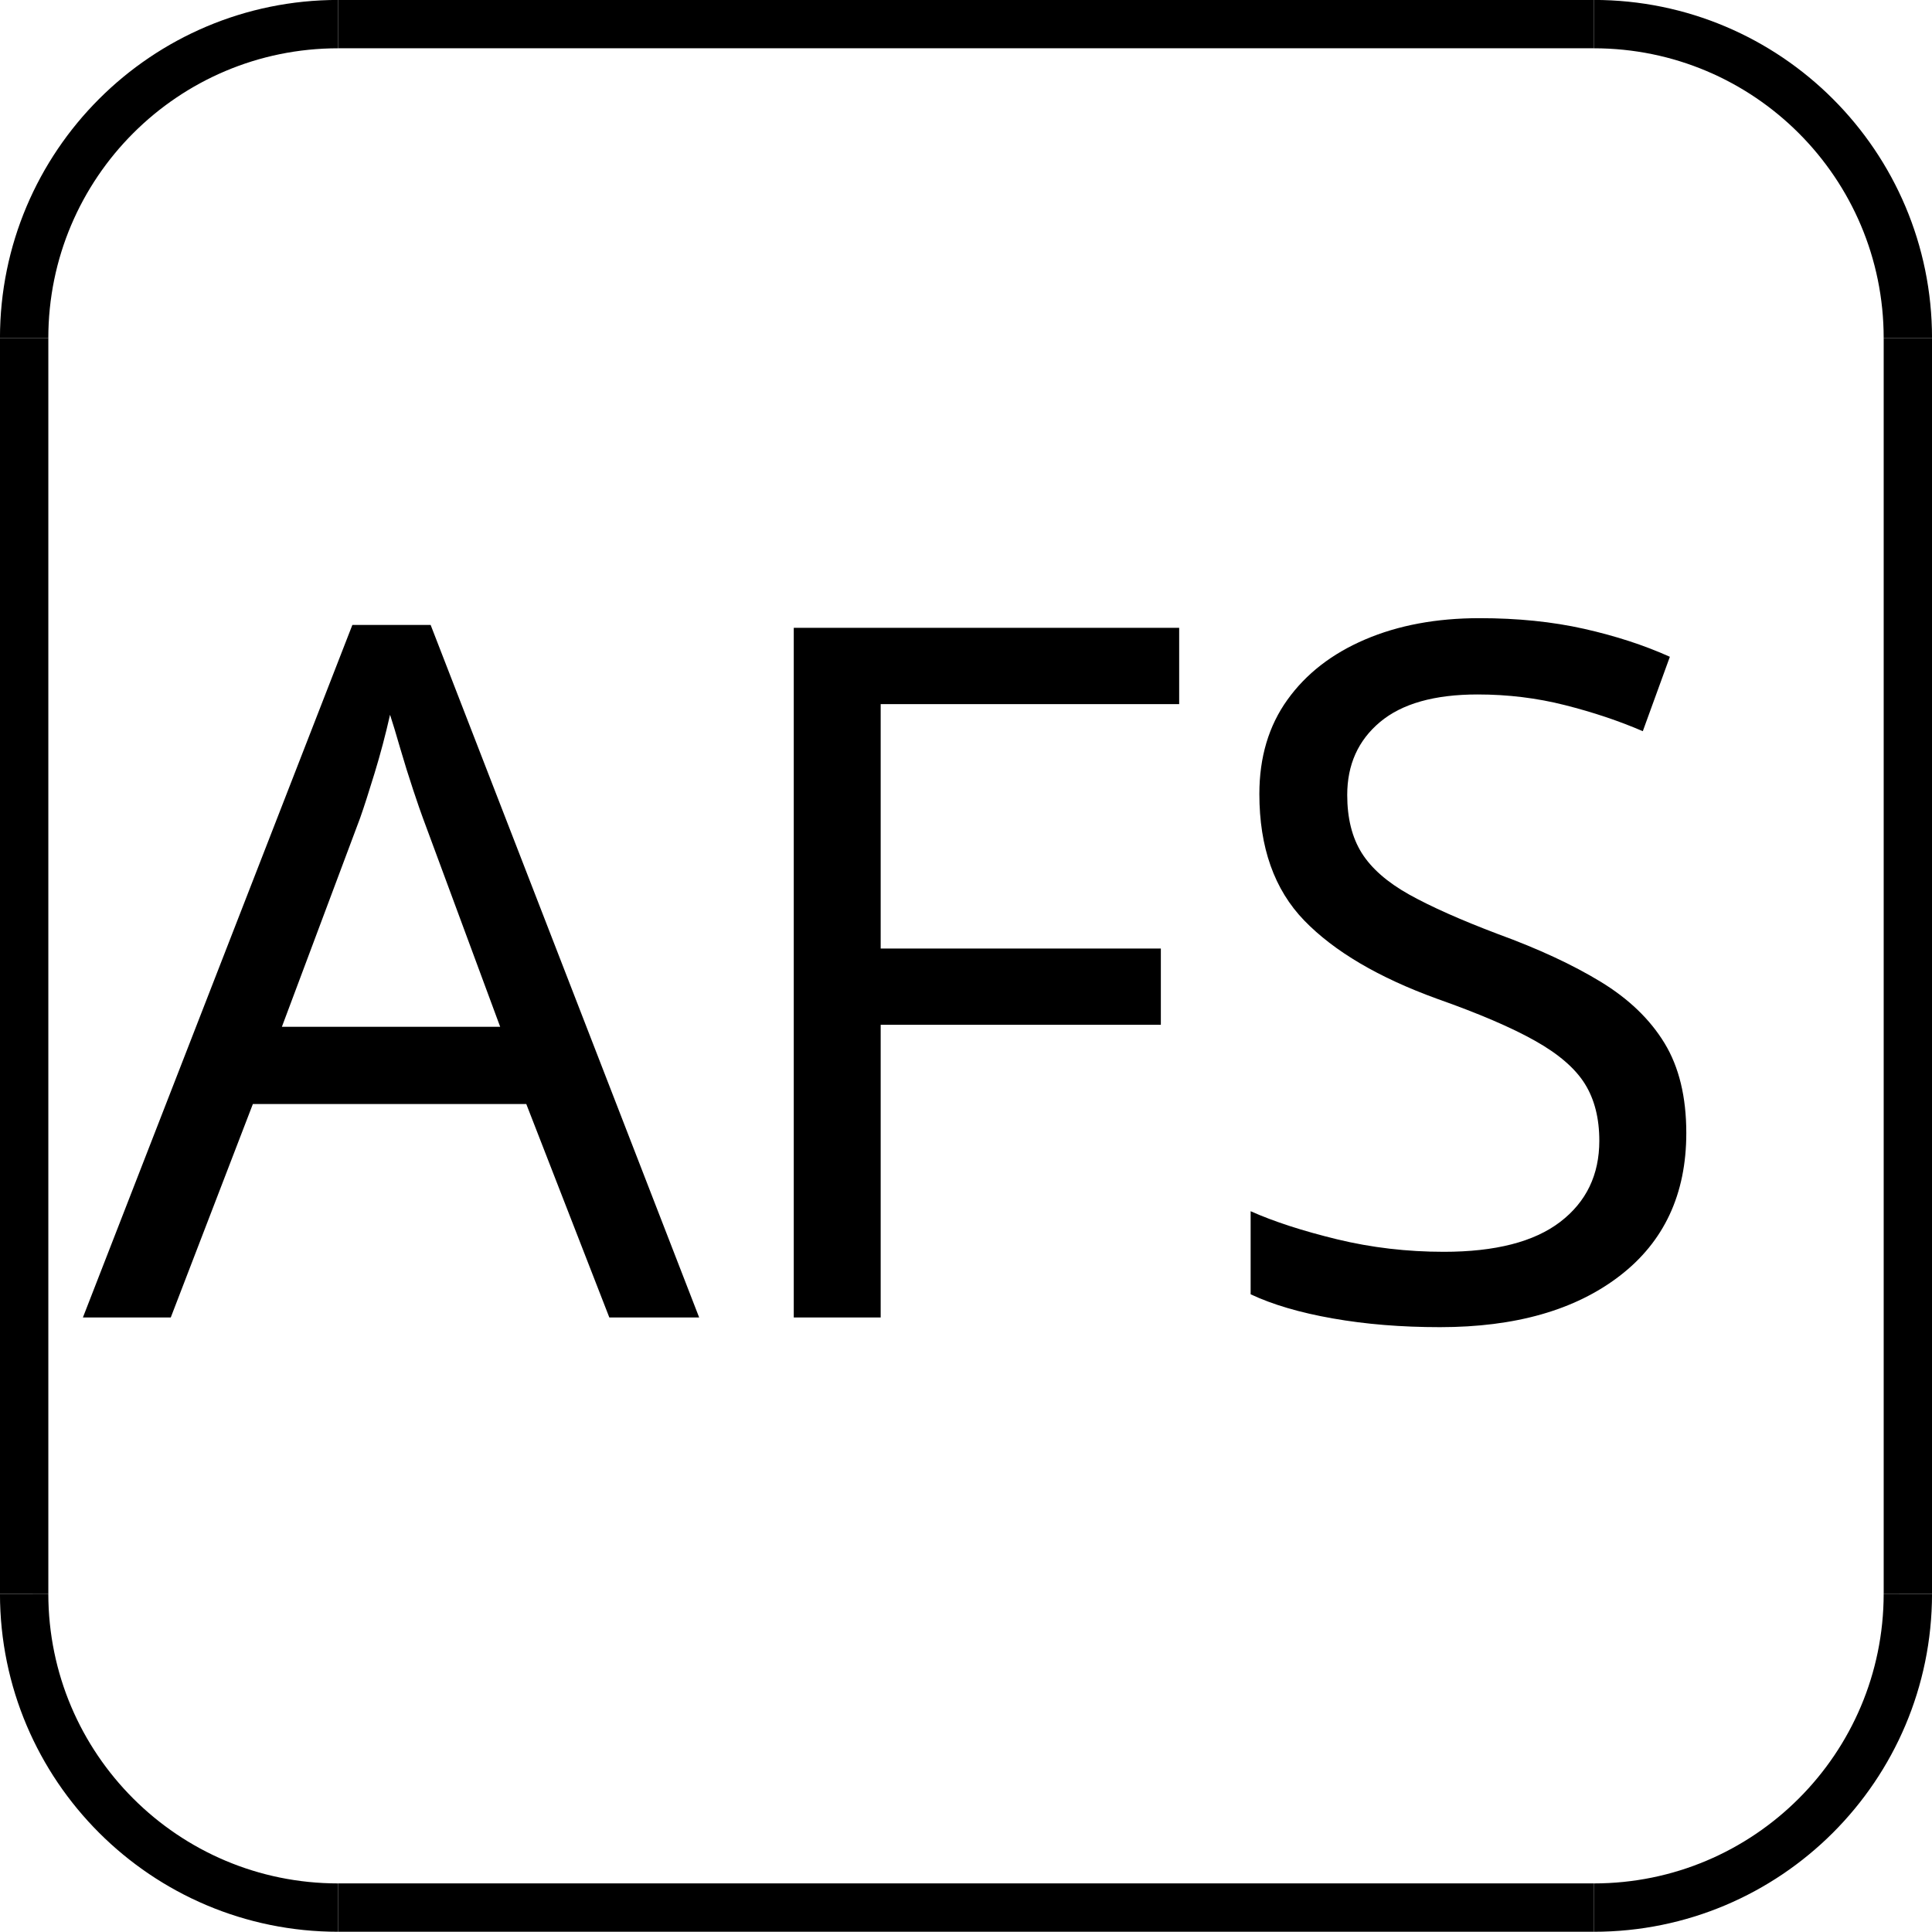
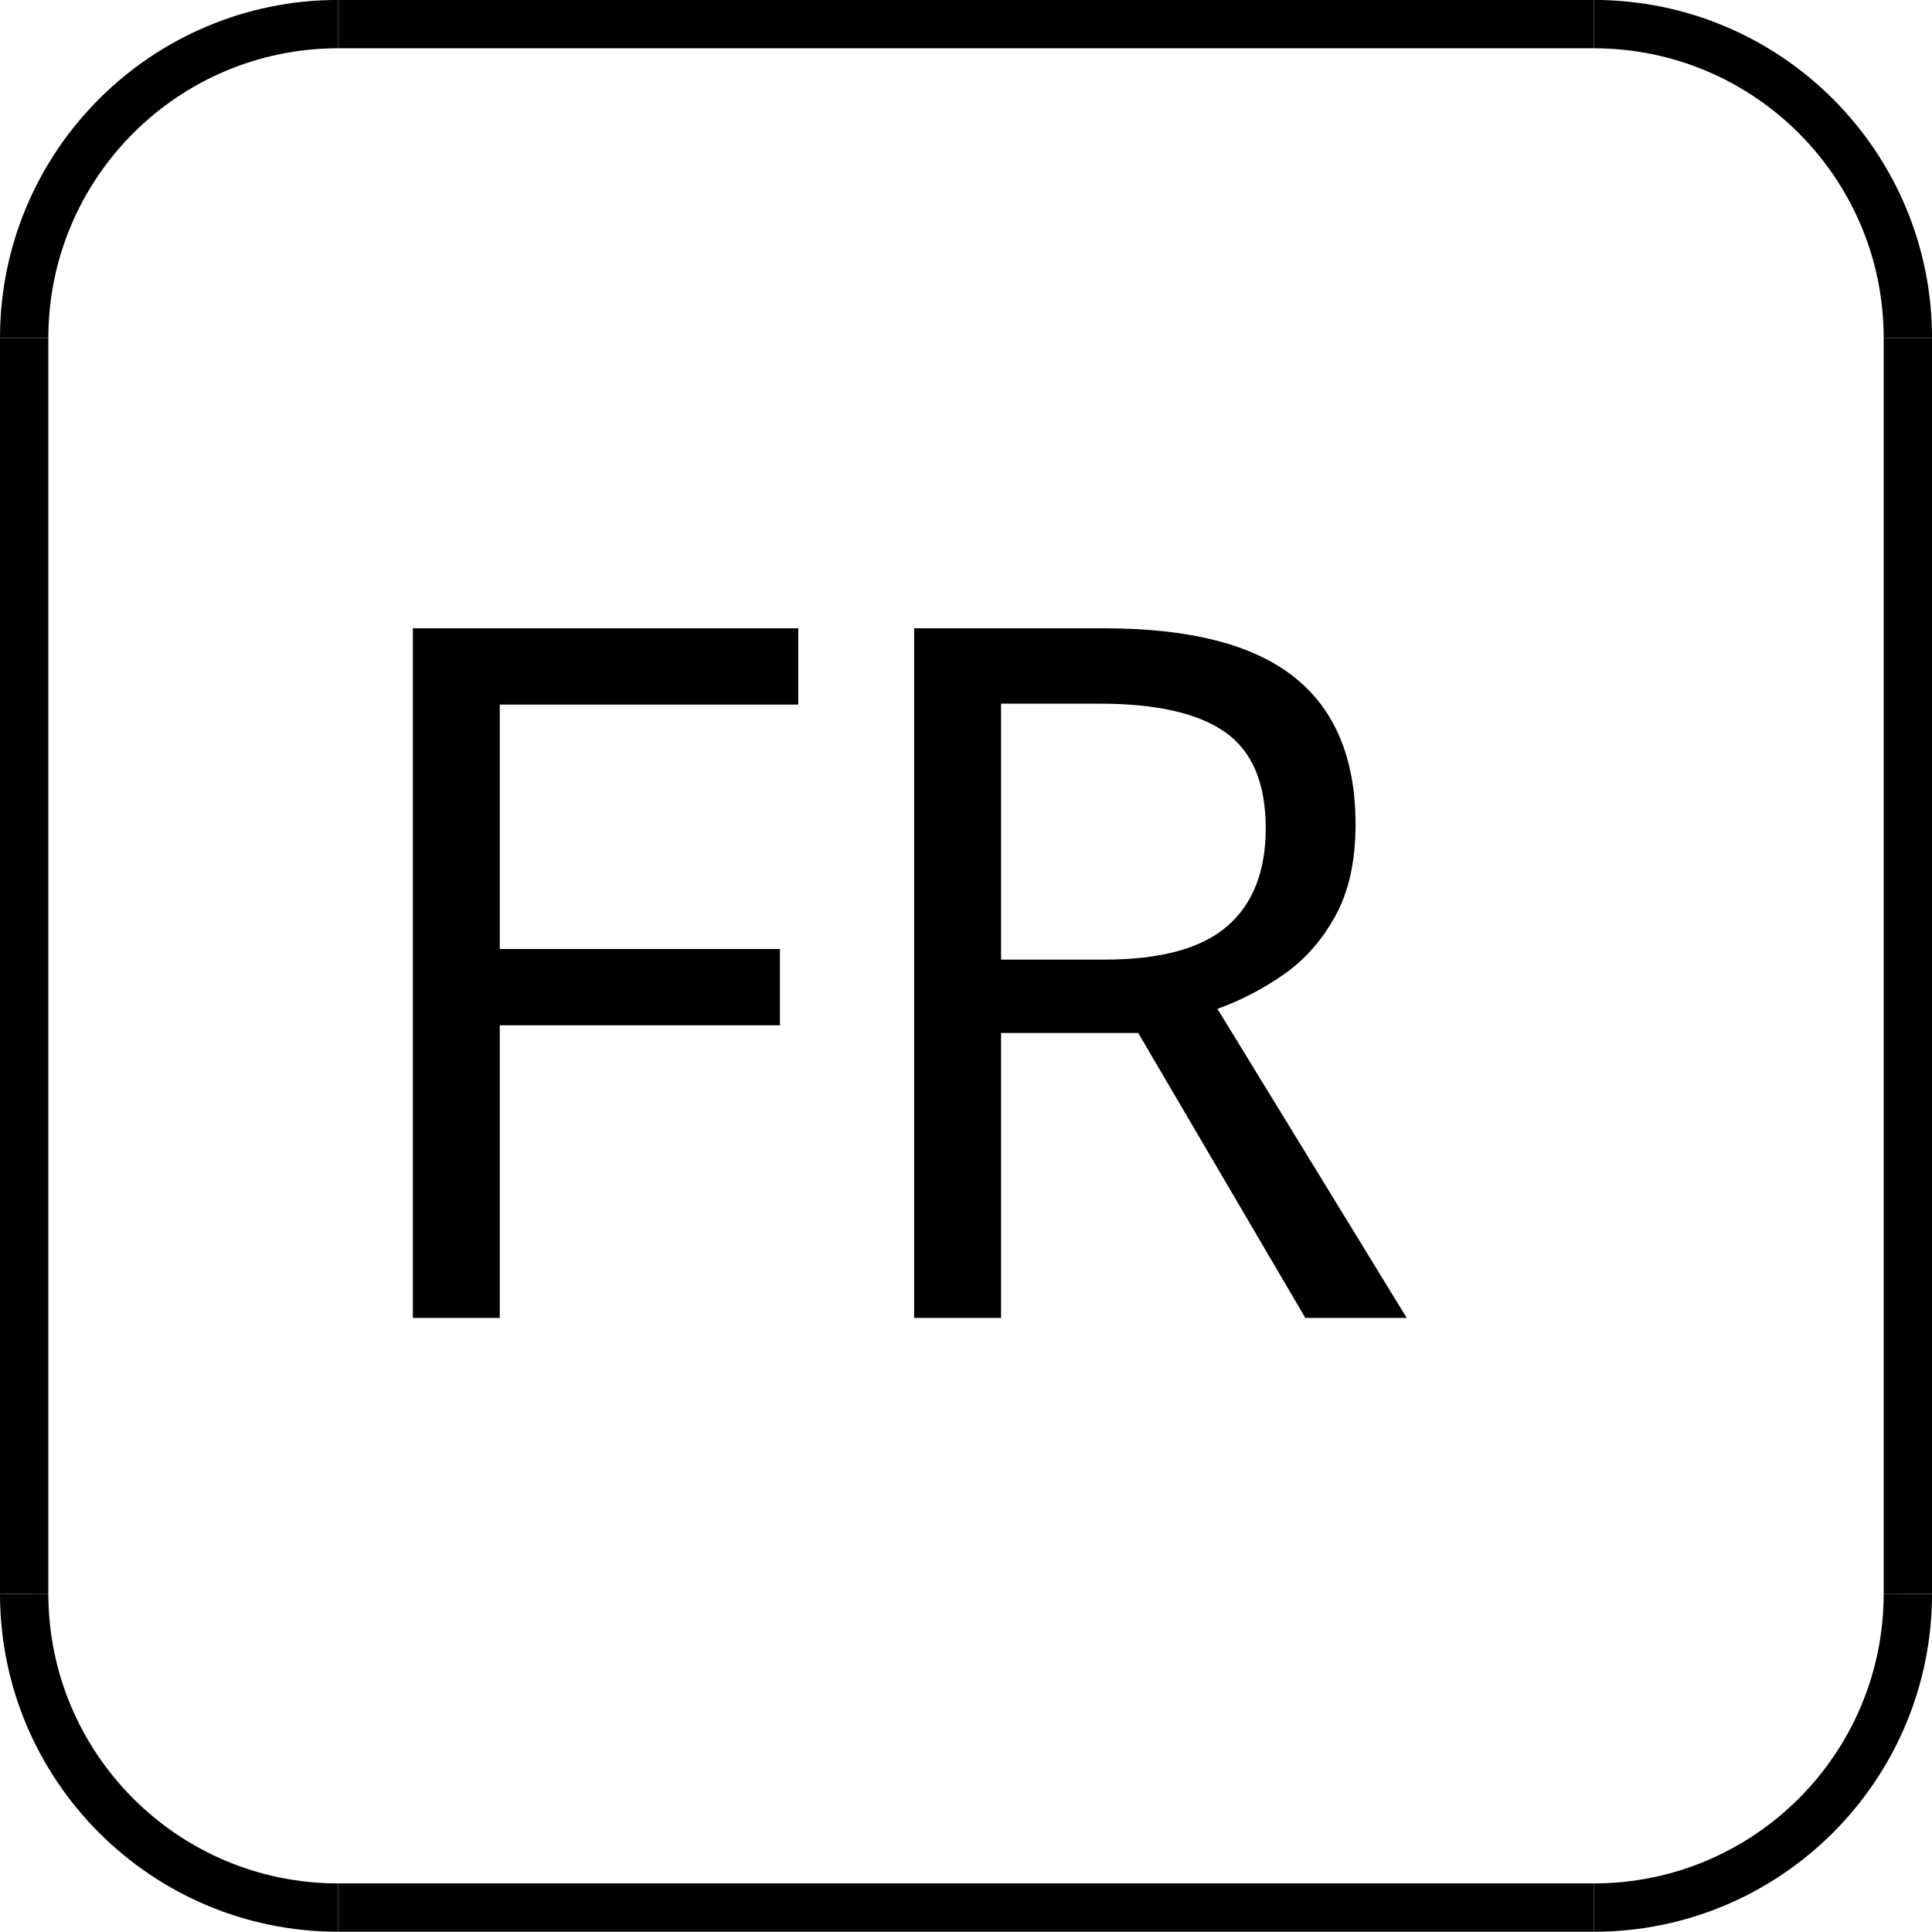
<svg xmlns="http://www.w3.org/2000/svg" width="105.846mm" height="105.833mm" viewBox="0 0 105.846 105.833" version="1.1" id="svg1642">
-   <defs id="defs1639" />
-   <g id="g6351" transform="matrix(0.2550201,0,0,0.2550201,32.31912,-123.7913)" style="stroke-width:10.375;stroke-miterlimit:4;stroke-dasharray:none">
+   <defs id="defs1639">
+     <rect x="594.125" y="725.376" width="1134.246" height="1221.003" id="rect3654" />
+   </defs>
+   <g id="g6351" transform="matrix(0.2550201,0,0,0.2550201,23.8346,-123.7913)" style="stroke-width:10.375;stroke-miterlimit:4;stroke-dasharray:none">
    <g id="g19584" transform="translate(-428.5982,-15.25546)" style="stroke-width:10.375;stroke-miterlimit:4;stroke-dasharray:none">
-       <g id="g12097-8" transform="matrix(52.99567,0,0,52.99607,77809.886,179246.66)" style="stroke-width:0.196;stroke-miterlimit:4;stroke-dasharray:none">
+       <g id="g12097-8" transform="matrix(52.99567,0,0,52.99607,77843.156,179246.66)" style="stroke-width:0.196;stroke-miterlimit:4;stroke-dasharray:none">
        <path d="m -1461.164,-3372.718 a 1.273,1.273 0 0 0 -1.273,1.273" id="path1112-2" style="fill:none;stroke:#000000;stroke-width:0.196;stroke-miterlimit:4;stroke-dasharray:none" />
        <path d="m -1462.437,-3366.355 a 1.273,1.273 0 0 0 1.273,1.272" id="path1114-9" style="fill:none;stroke:#000000;stroke-width:0.196;stroke-miterlimit:4;stroke-dasharray:none" />
        <path d="m -1456.074,-3365.083 a 1.273,1.273 0 0 0 1.273,-1.272" id="path1116-9" style="fill:none;stroke:#000000;stroke-width:0.196;stroke-miterlimit:4;stroke-dasharray:none" />
        <polyline points="538.271,375.944 533.181,375.944 " id="polyline1118-6" style="fill:none;stroke:#000000;stroke-width:0.196;stroke-miterlimit:4;stroke-dasharray:none" transform="translate(-1994.345,-3741.027)" />
        <polyline points="533.181,368.309 538.271,368.309 " id="polyline1120-0" style="fill:none;stroke:#000000;stroke-width:0.196;stroke-miterlimit:4;stroke-dasharray:none" transform="translate(-1994.345,-3741.027)" />
        <polyline points="531.908,374.672 531.908,369.582 " id="polyline1122-2" style="fill:none;stroke:#000000;stroke-width:0.196;stroke-miterlimit:4;stroke-dasharray:none" transform="translate(-1994.345,-3741.027)" />
        <polyline points="539.544,369.582 539.544,374.672 " id="polyline1124-7" style="fill:none;stroke:#000000;stroke-width:0.196;stroke-miterlimit:4;stroke-dasharray:none" transform="translate(-1994.345,-3741.027)" />
        <path d="m -1454.801,-3371.445 a 1.273,1.273 0 0 0 -1.273,-1.273" id="path1126-6" style="fill:none;stroke:#000000;stroke-width:0.196;stroke-miterlimit:4;stroke-dasharray:none" />
      </g>
-       <text xml:space="preserve" style="font-style:normal;font-variant:normal;font-weight:normal;font-stretch:normal;font-size:207.499px;line-height:1.25;font-family:sans-serif;-inkscape-font-specification:'sans-serif, Normal';font-variant-ligatures:normal;font-variant-caps:normal;font-variant-numeric:normal;font-variant-east-asian:normal;fill:#000000;fill-opacity:1;stroke:none;stroke-width:10.375;stroke-miterlimit:4;stroke-dasharray:none" x="319.674" y="783.706" id="text44048">
-         <tspan id="tspan44046" style="font-style:normal;font-variant:normal;font-weight:normal;font-stretch:normal;font-size:207.499px;font-family:sans-serif;-inkscape-font-specification:'sans-serif, Normal';font-variant-ligatures:normal;font-variant-caps:normal;font-variant-numeric:normal;font-variant-east-asian:normal;stroke-width:10.375;stroke-miterlimit:4;stroke-dasharray:none" x="319.674" y="783.706">AFS</tspan>
+       <text xml:space="preserve" style="font-style:normal;font-variant:normal;font-weight:normal;font-stretch:normal;font-size:207.499px;line-height:1.25;font-family:sans-serif;-inkscape-font-specification:'sans-serif, Normal';font-variant-ligatures:normal;font-variant-caps:normal;font-variant-numeric:normal;font-variant-east-asian:normal;fill:#000000;fill-opacity:1;stroke:none;stroke-width:10.375;stroke-miterlimit:4;stroke-dasharray:none" x="403.704" y="783.807" id="text44048">
+         <tspan id="tspan1670" x="403.704" y="783.807">FR</tspan>
      </text>
+       <text xml:space="preserve" transform="matrix(1.0375,0,0,1.0375,335.1366,500.6733)" id="text3652" style="font-style:normal;font-weight:normal;font-size:40px;line-height:1.25;font-family:sans-serif;white-space:pre;shape-inside:url(#rect3654);fill:#000000;fill-opacity:1;stroke:none" />
    </g>
  </g>
</svg>
